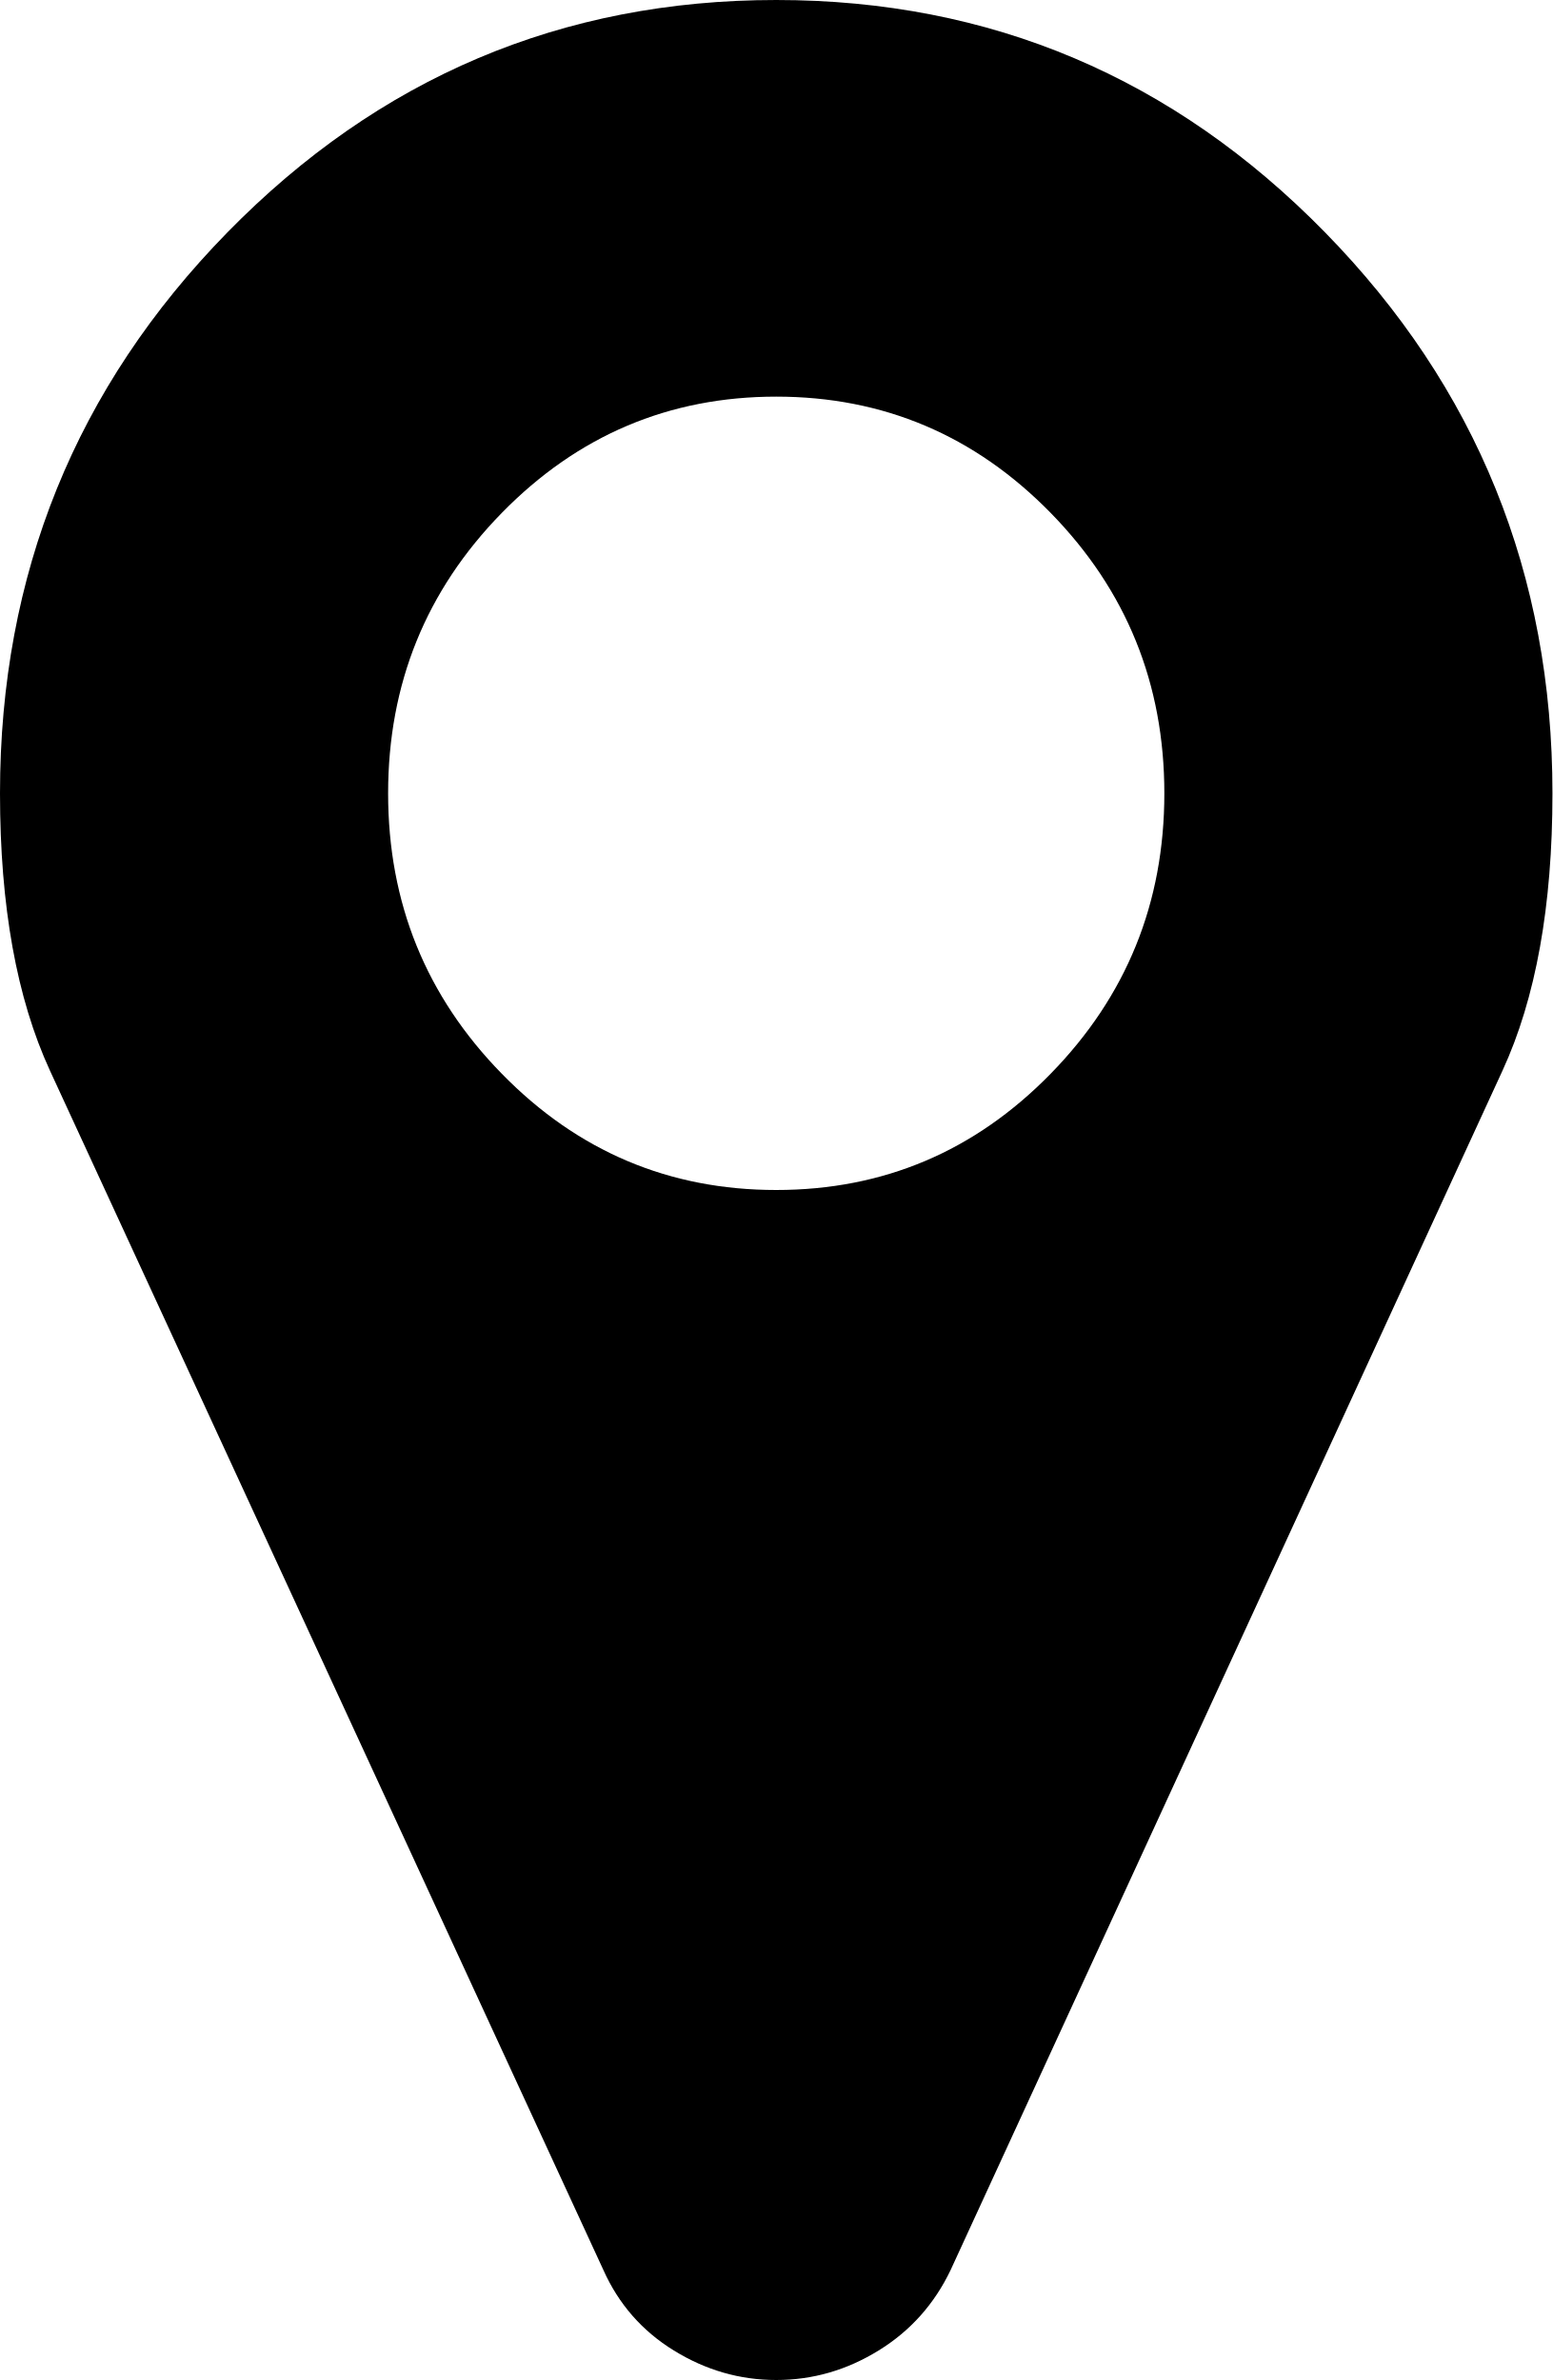
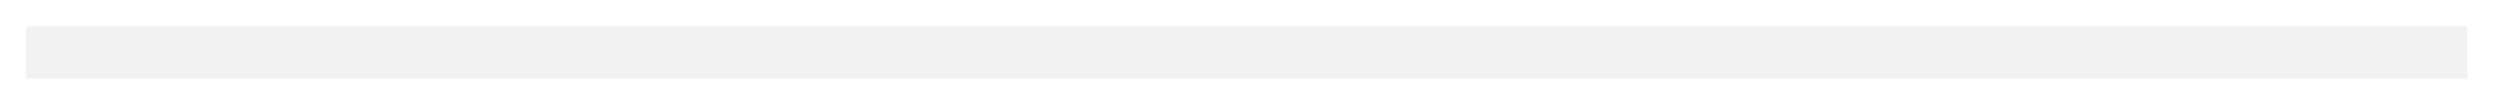
- <svg xmlns="http://www.w3.org/2000/svg" version="1.1" width="15px" height="23px">
-   <g transform="matrix(1 0 0 1 -320 -164 )">
-     <path d="M 10.151 10.377  C 10.884 9.628  11.25 8.725  11.25 7.667  C 11.25 6.609  10.884 5.705  10.151 4.956  C 9.419 4.208  8.535 3.833  7.5 3.833  C 6.465 3.833  5.581 4.208  4.849 4.956  C 4.116 5.705  3.75 6.609  3.75 7.667  C 3.75 8.725  4.116 9.628  4.849 10.377  C 5.581 11.126  6.465 11.5  7.5 11.5  C 8.535 11.5  9.419 11.126  10.151 10.377  Z M 12.803 2.246  C 14.268 3.743  15 5.55  15 7.667  C 15 8.755  14.839 9.648  14.517 10.347  L 9.185 21.937  C 9.028 22.266  8.796 22.526  8.489 22.715  C 8.181 22.905  7.852 23  7.5 23  C 7.148 23  6.819 22.905  6.511 22.715  C 6.204 22.526  5.977 22.266  5.83 21.937  L 0.483 10.347  C 0.161 9.648  0 8.755  0 7.667  C 0 5.55  0.732 3.743  2.197 2.246  C 3.662 0.749  5.43 0  7.5 0  C 9.57 0  11.338 0.749  12.803 2.246  Z " fill-rule="nonzero" fill="#000000" stroke="none" transform="matrix(1 0 0 1 320 164 )" />
+ <svg xmlns="http://www.w3.org/2000/svg" version="1.1" width="381px" height="17px">
+   <g transform="matrix(1 0 0 1 -41 -1182 )">
+     <path d="M 45 1190  L 417 1190  " stroke-width="8" stroke="#f2f2f2" fill="none" />
  </g>
</svg>
